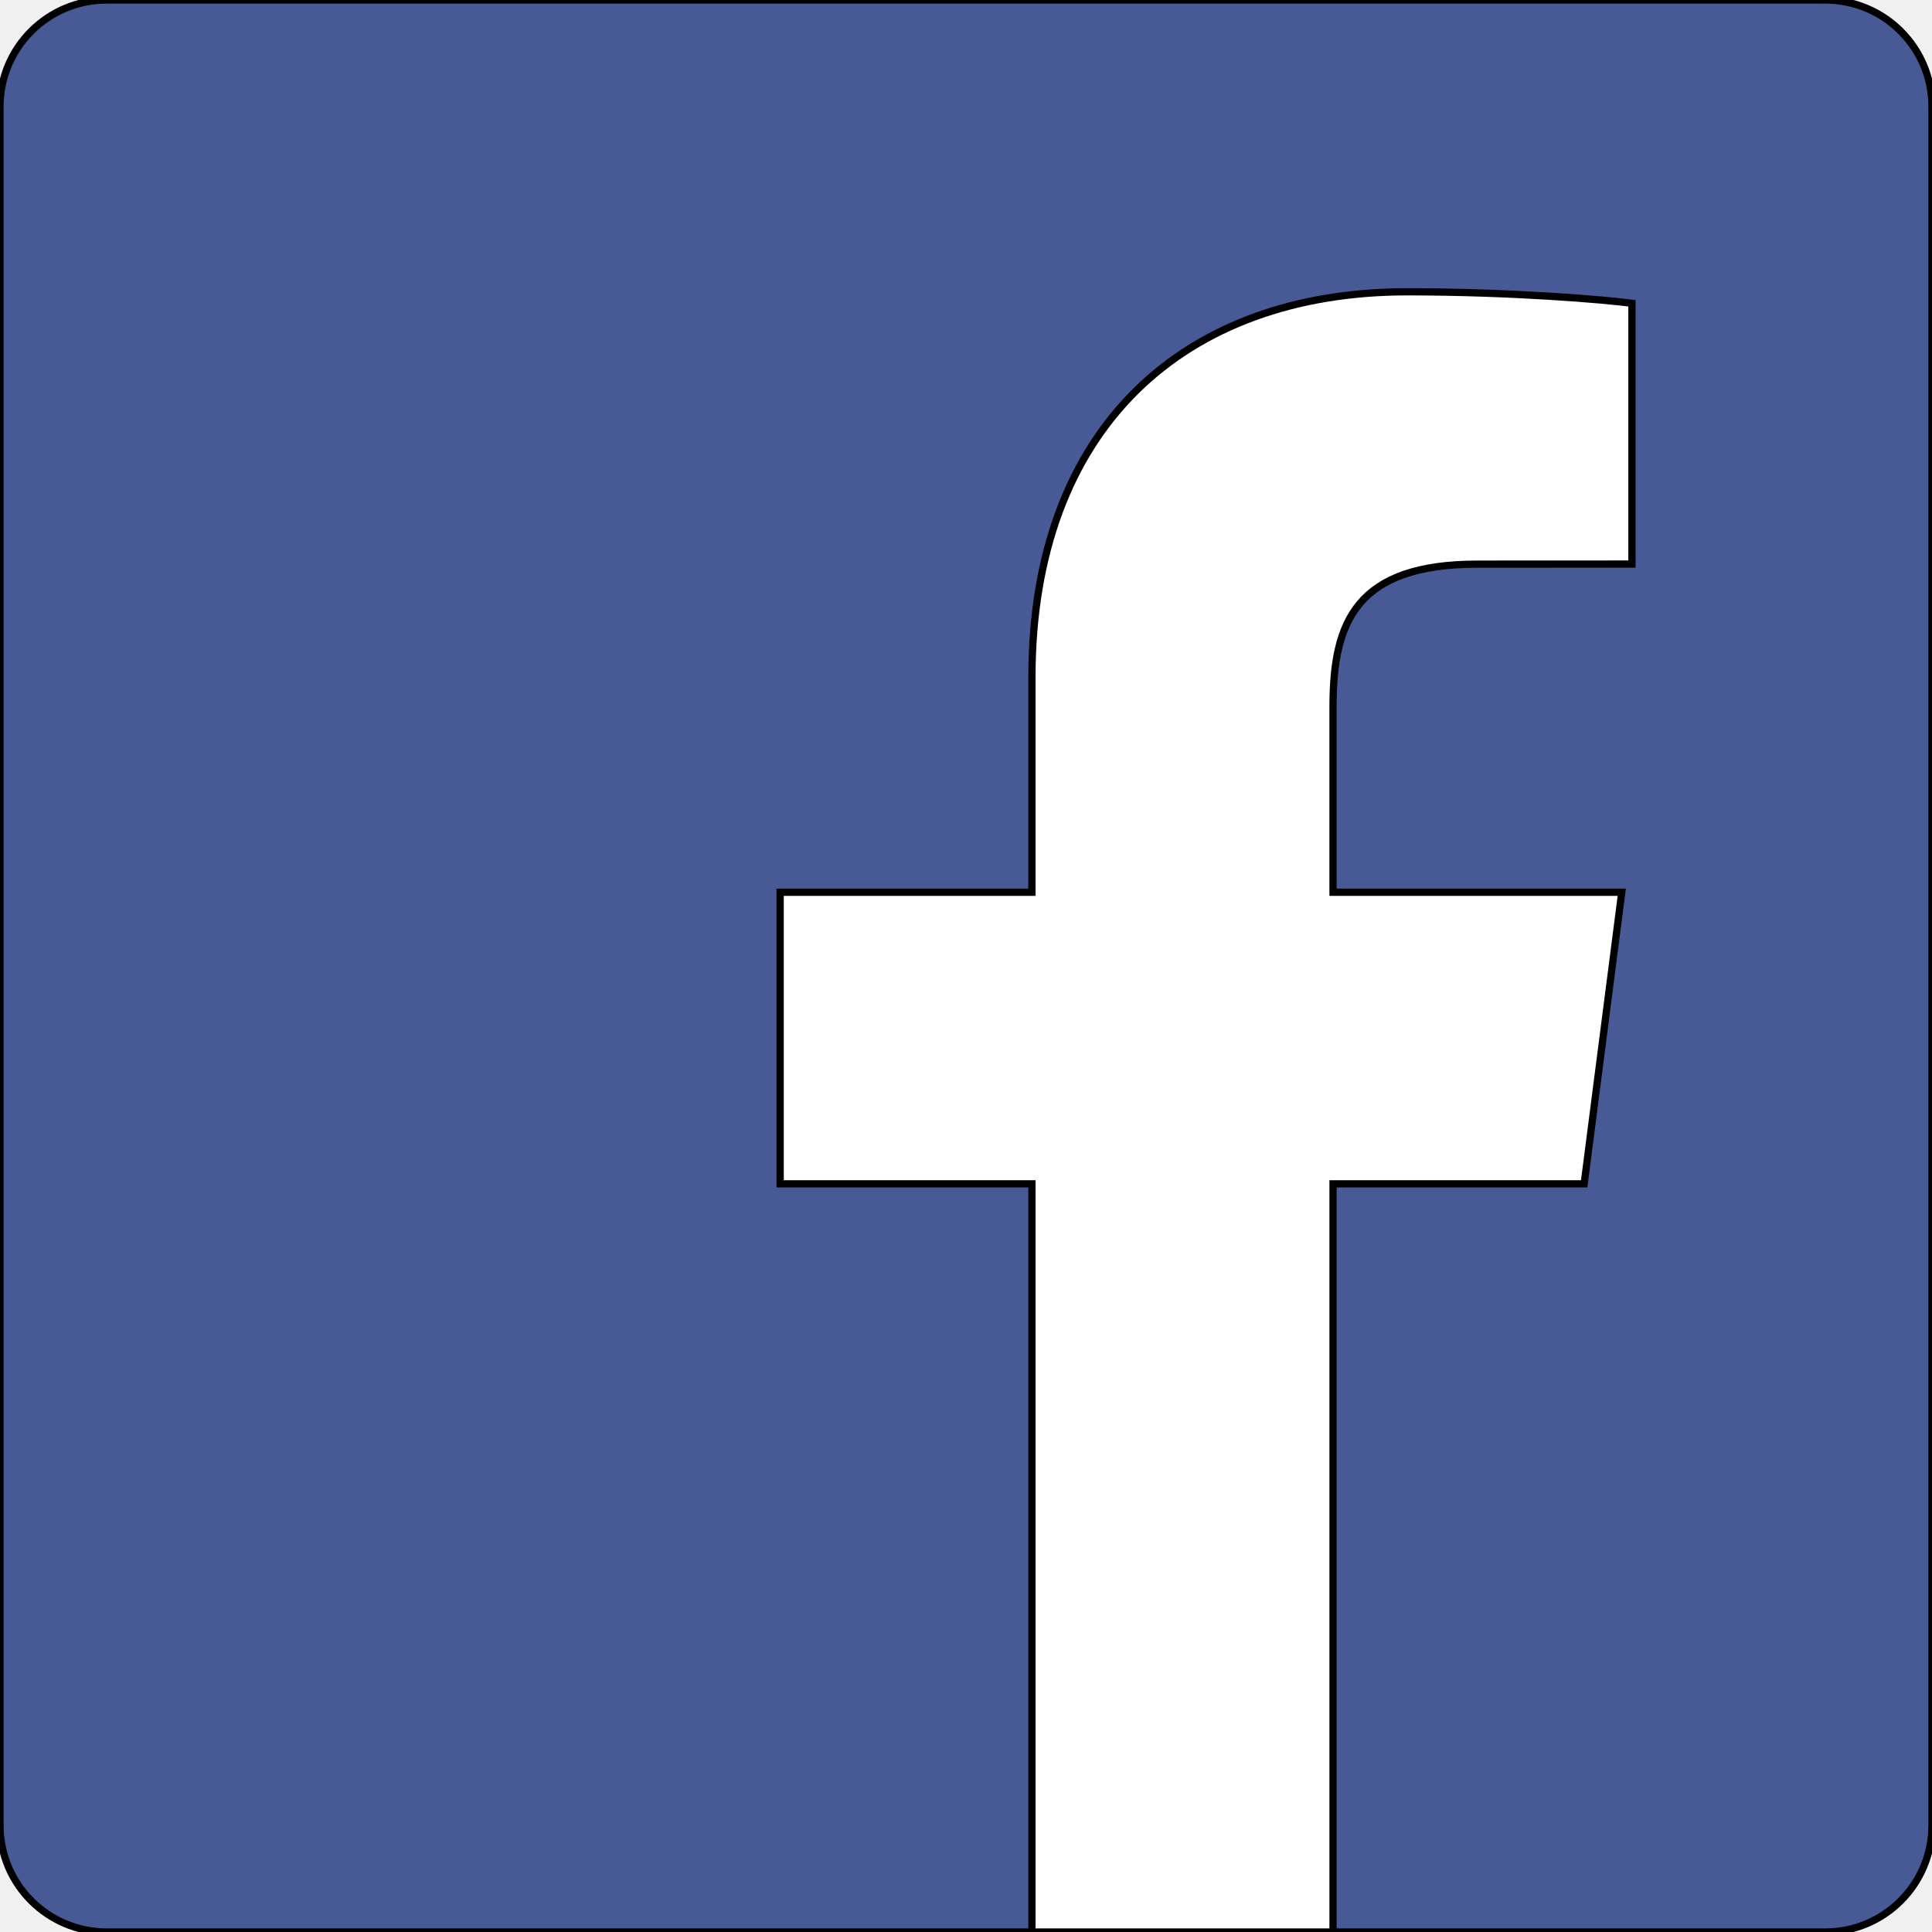
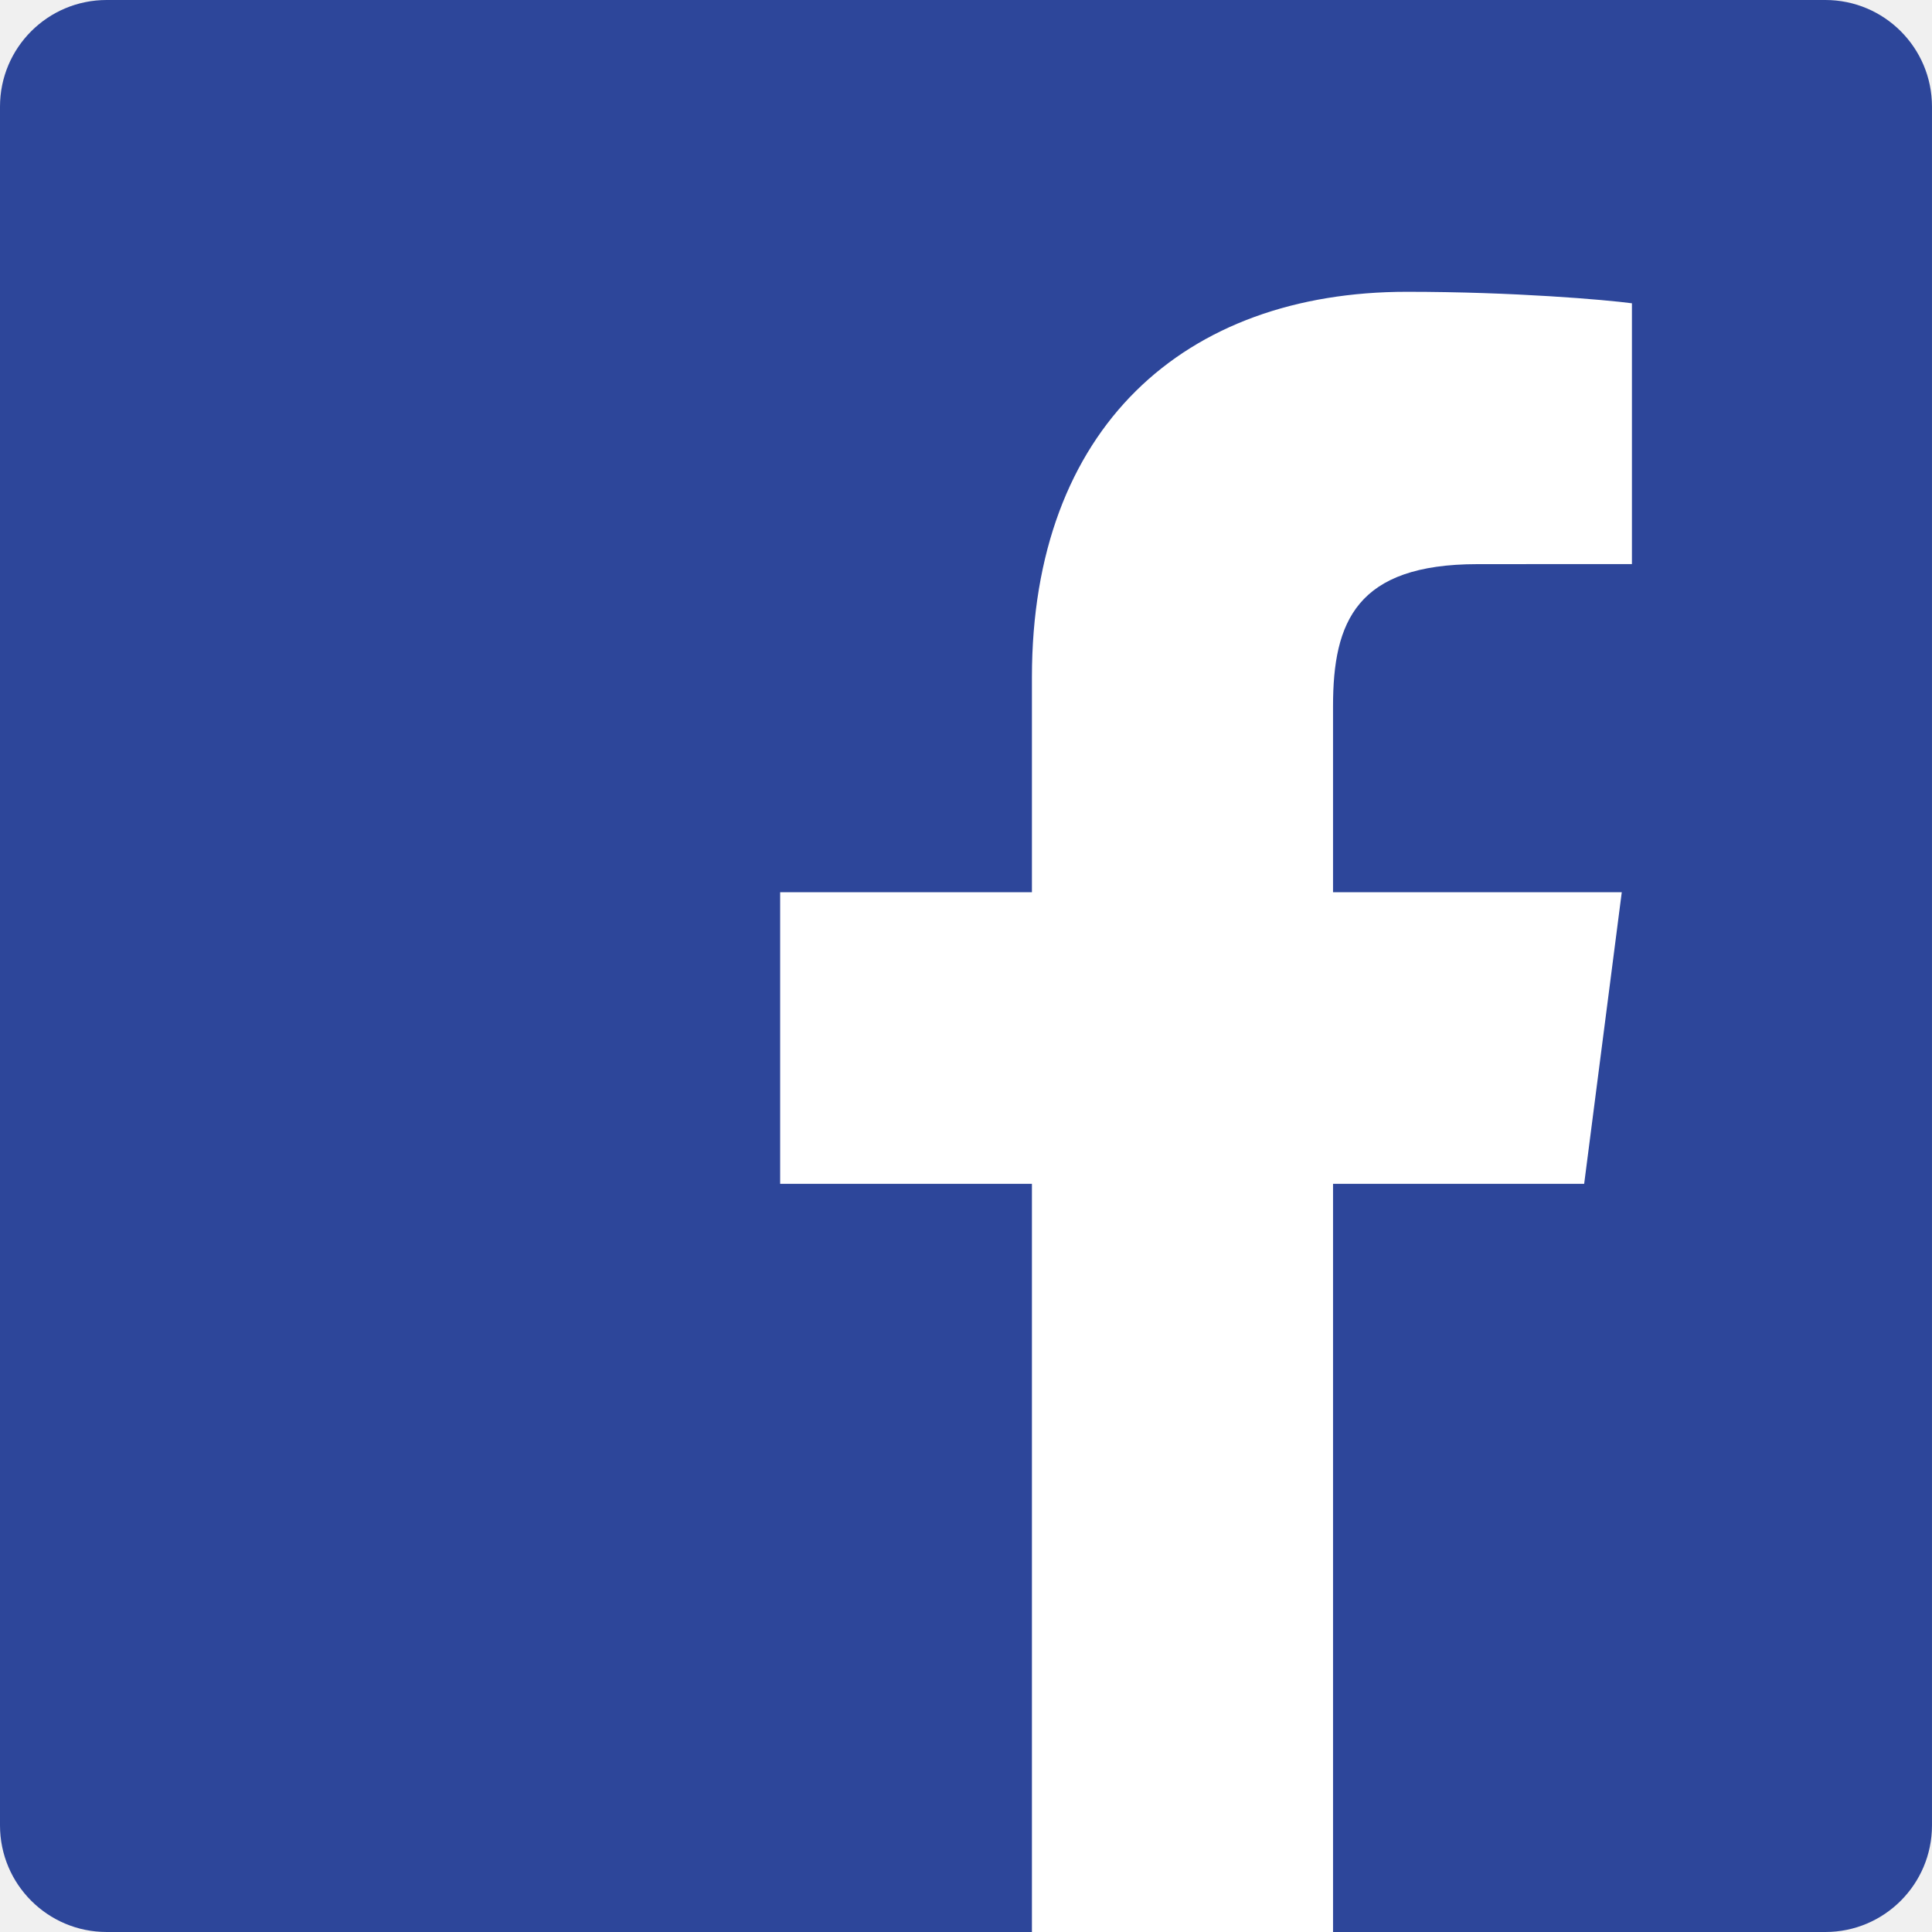
- <svg xmlns="http://www.w3.org/2000/svg" width="64px" height="64px" viewBox="0 0 266.895 266.895" fill="#000000" stroke="#000000">
+ <svg xmlns="http://www.w3.org/2000/svg" width="800px" height="800px" viewBox="0 0 266.895 266.895" fill="#000000">
  <g id="SVGRepo_bgCarrier" stroke-width="0" />
  <g id="SVGRepo_tracerCarrier" stroke-linecap="round" stroke-linejoin="round" />
  <g id="SVGRepo_iconCarrier">
-     <path d="M252.164 266.895c8.134 0 14.729-6.596 14.729-14.73V14.73c0-8.137-6.596-14.73-14.729-14.73H14.73C6.593 0 0 6.594 0 14.73v237.434c0 8.135 6.593 14.73 14.73 14.73h237.434z" fill="#485a96" />
+     <path d="M252.164 266.895c8.134 0 14.729-6.596 14.729-14.73V14.73c0-8.137-6.596-14.73-14.729-14.73H14.73C6.593 0 0 6.594 0 14.73v237.434c0 8.135 6.593 14.73 14.73 14.73h237.434z" fill="#2d469a" />
    <path d="M184.152 266.895V163.539h34.692l5.194-40.28h-39.887V97.542c0-11.662 3.238-19.609 19.962-19.609l21.329-.01V41.897c-3.689-.49-16.351-1.587-31.08-1.587-30.753 0-51.807 18.771-51.807 53.244v29.705h-34.781v40.28h34.781v103.355h41.597z" fill="#ffffff" />
  </g>
</svg>
